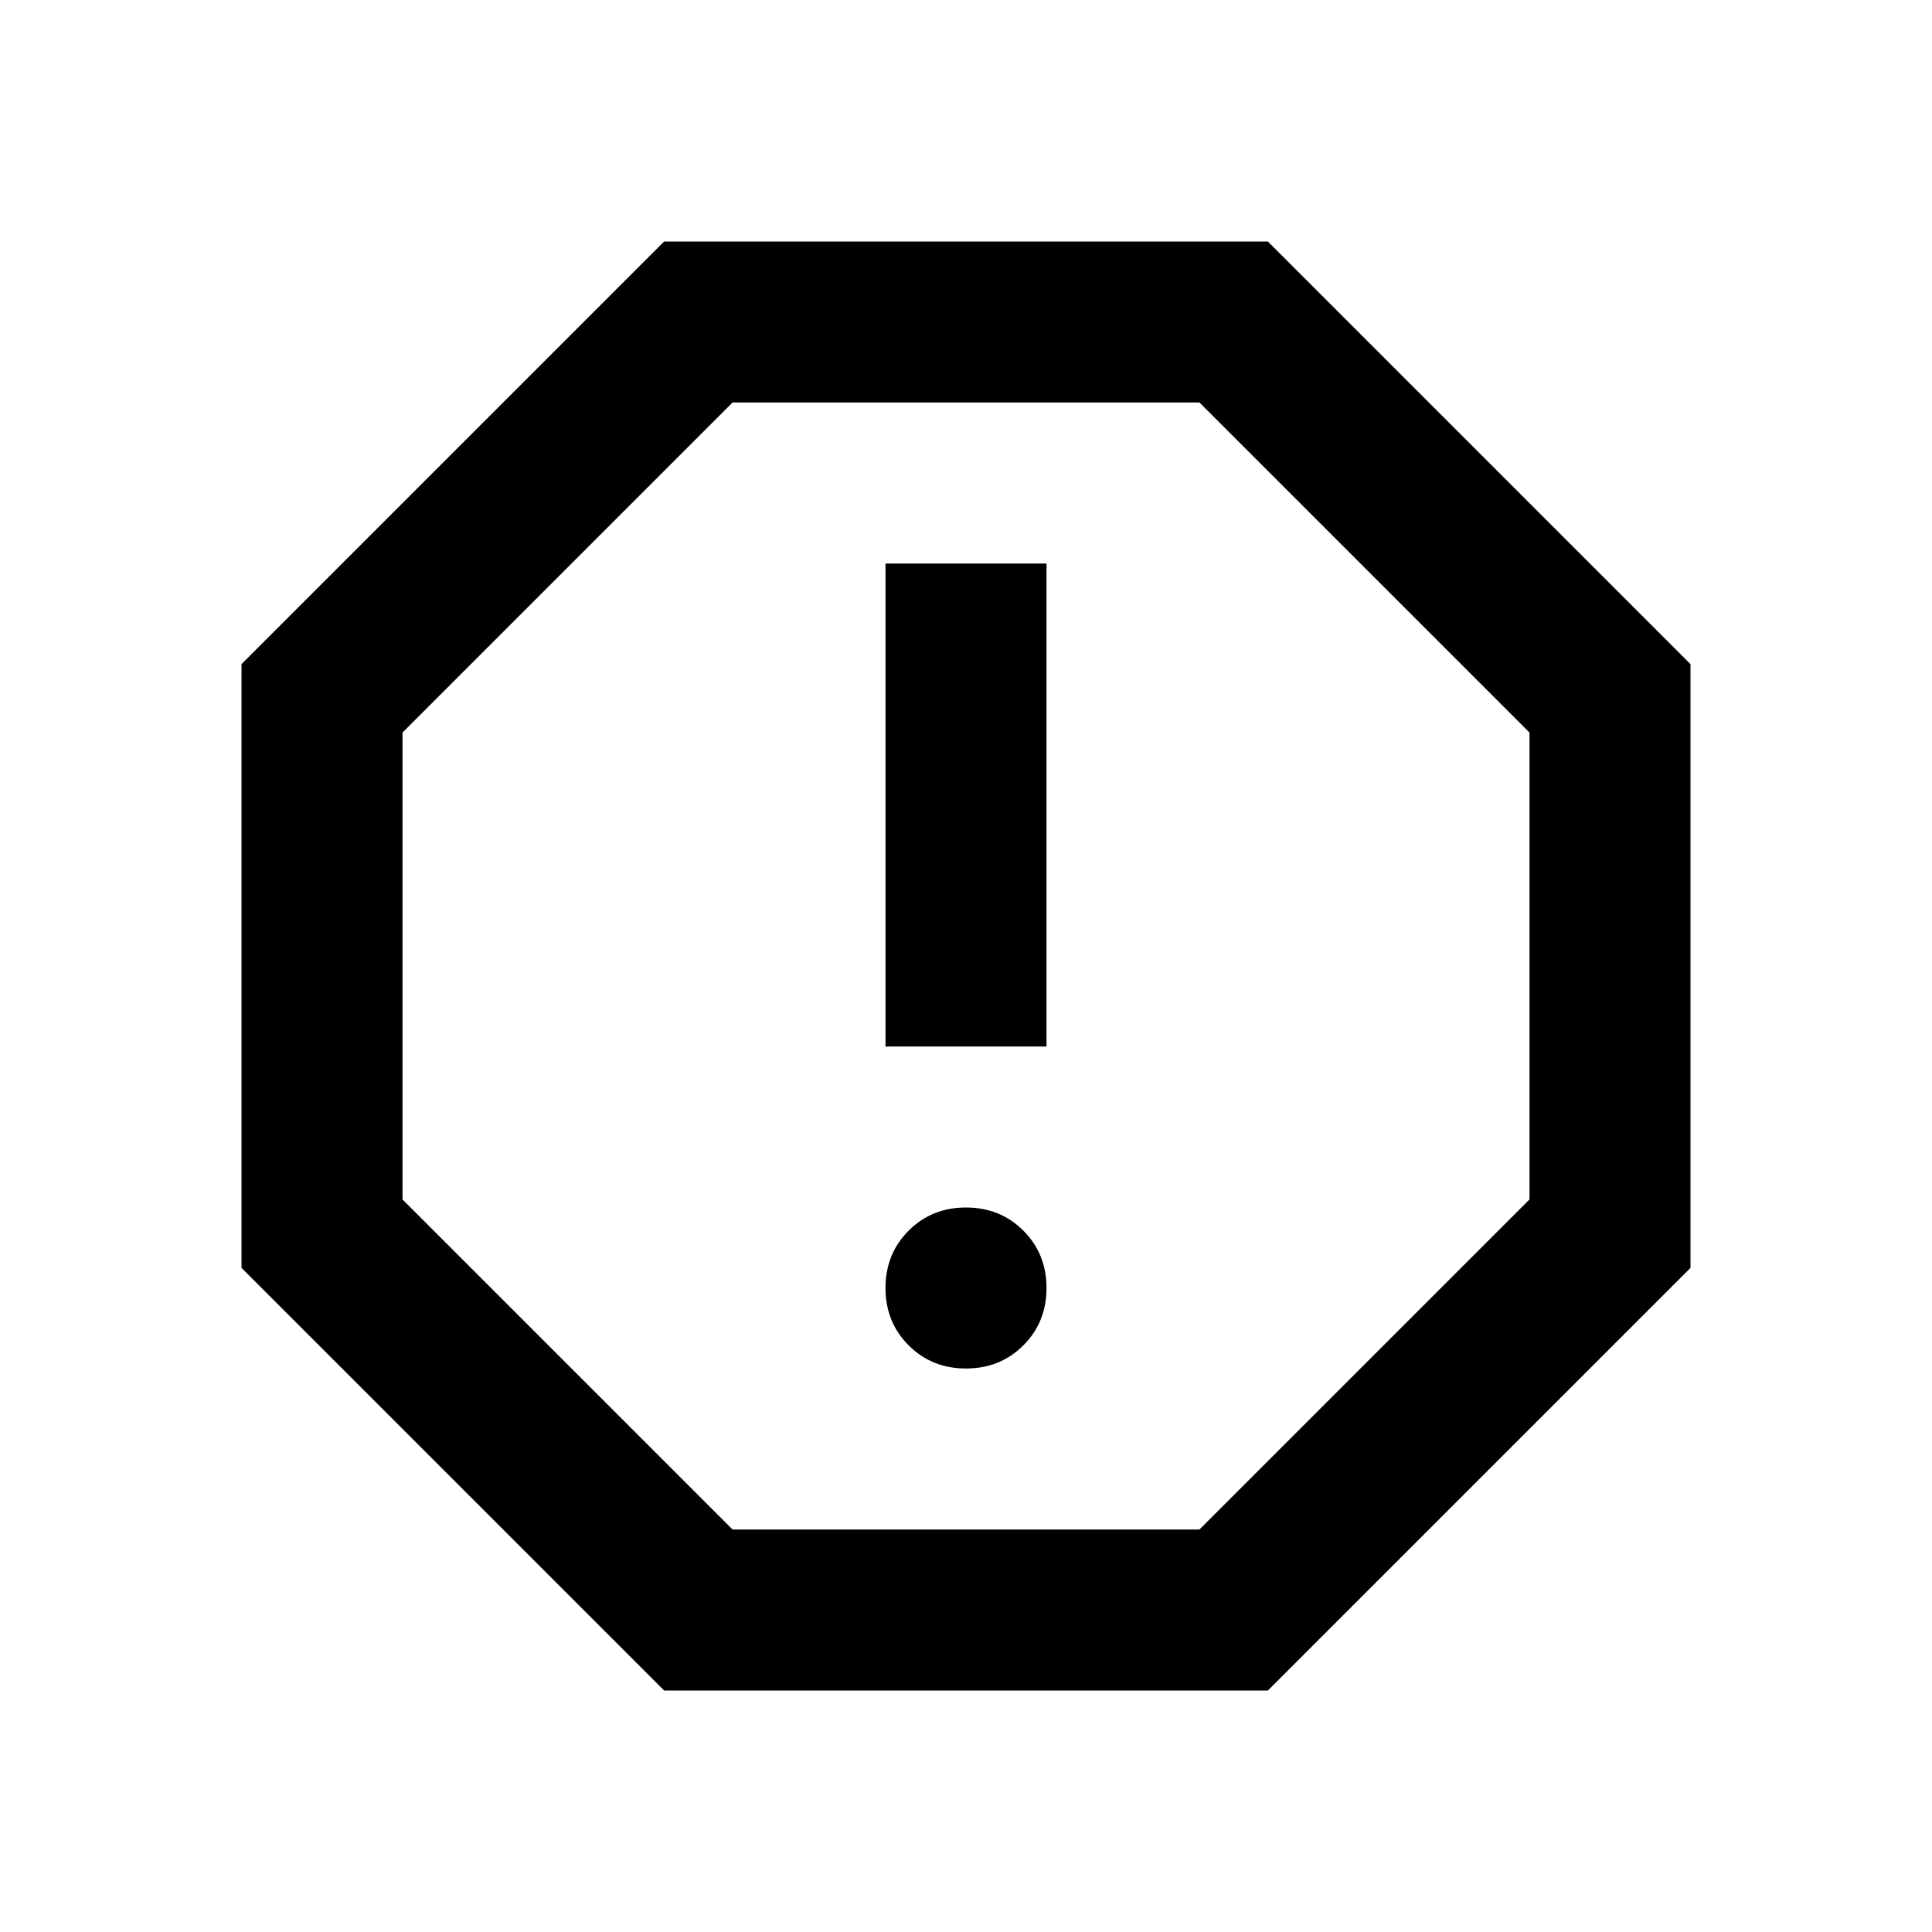
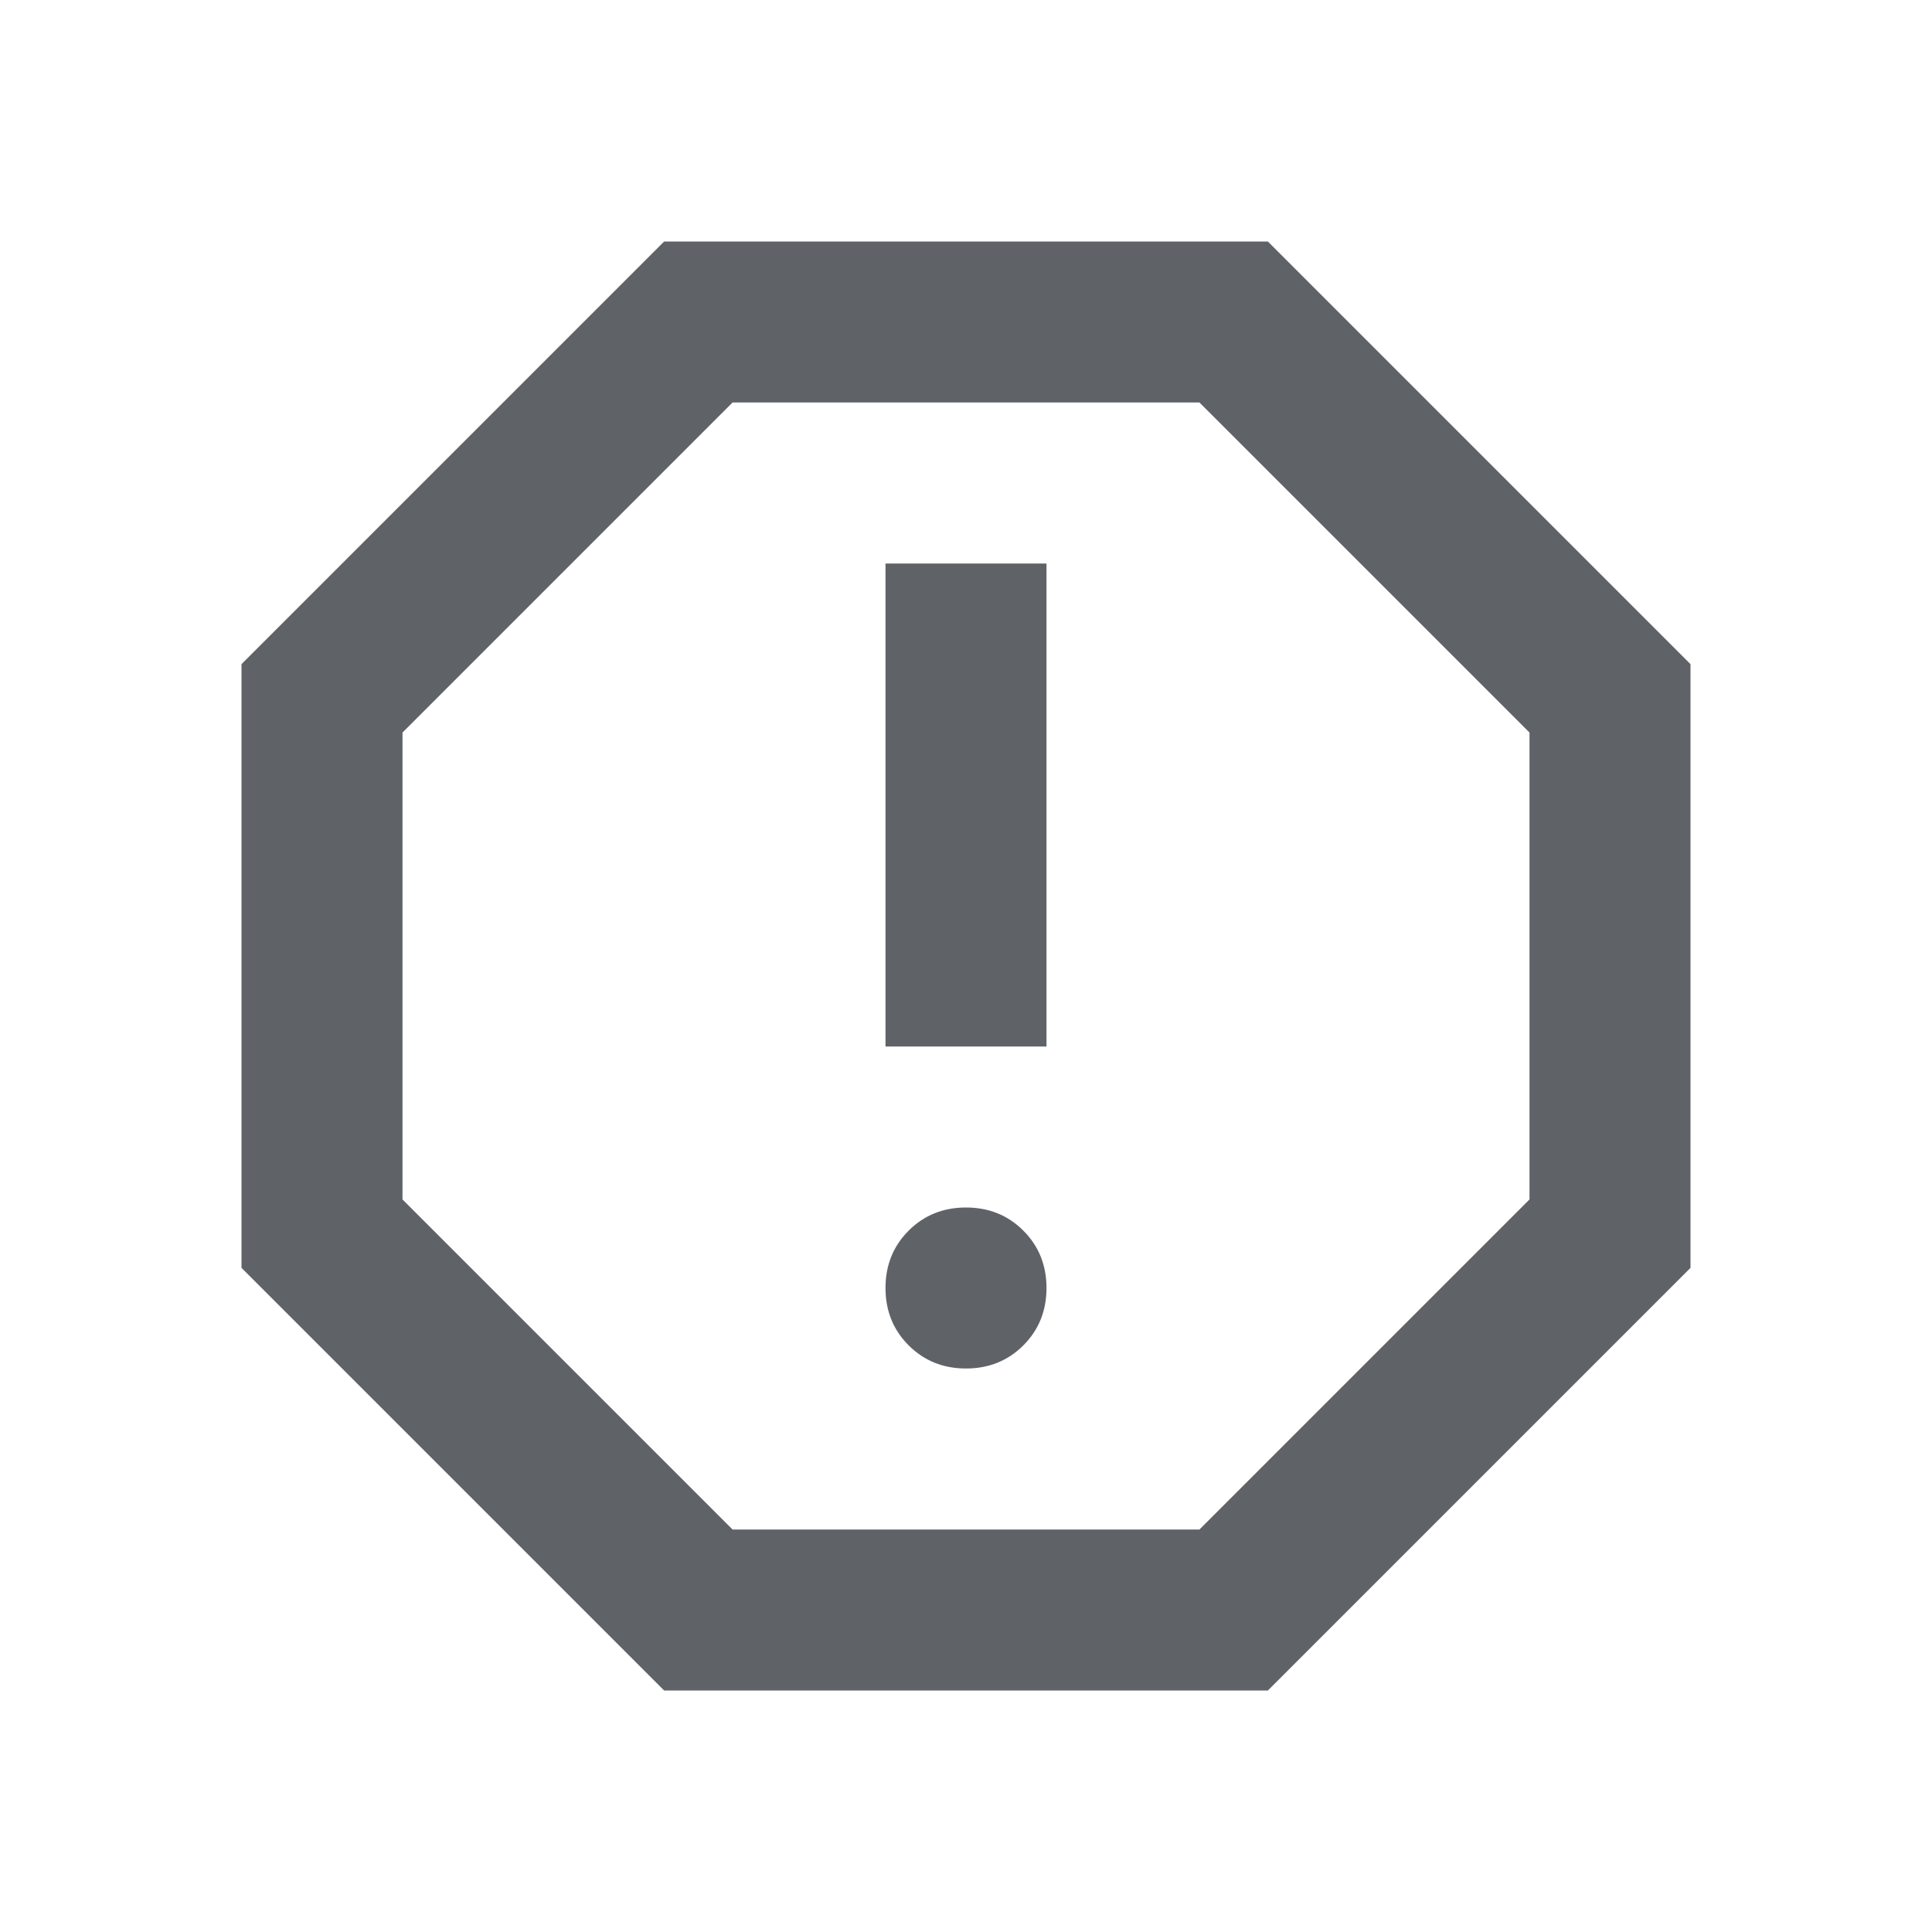
- <svg xmlns="http://www.w3.org/2000/svg" height="24" viewBox="0 -960 960 960" width="24">
+ <svg xmlns="http://www.w3.org/2000/svg" height="24px" viewBox="0 -960 960 960" width="24px" fill="#5f6368">
  <path d="M480-280q17 0 28.5-11.5T520-320q0-17-11.5-28.5T480-360q-17 0-28.5 11.5T440-320q0 17 11.5 28.5T480-280Zm-40-160h80v-240h-80v240ZM330-120 120-330v-300l210-210h300l210 210v300L630-120H330Zm34-80h232l164-164v-232L596-760H364L200-596v232l164 164Zm116-280Z" />
</svg>
